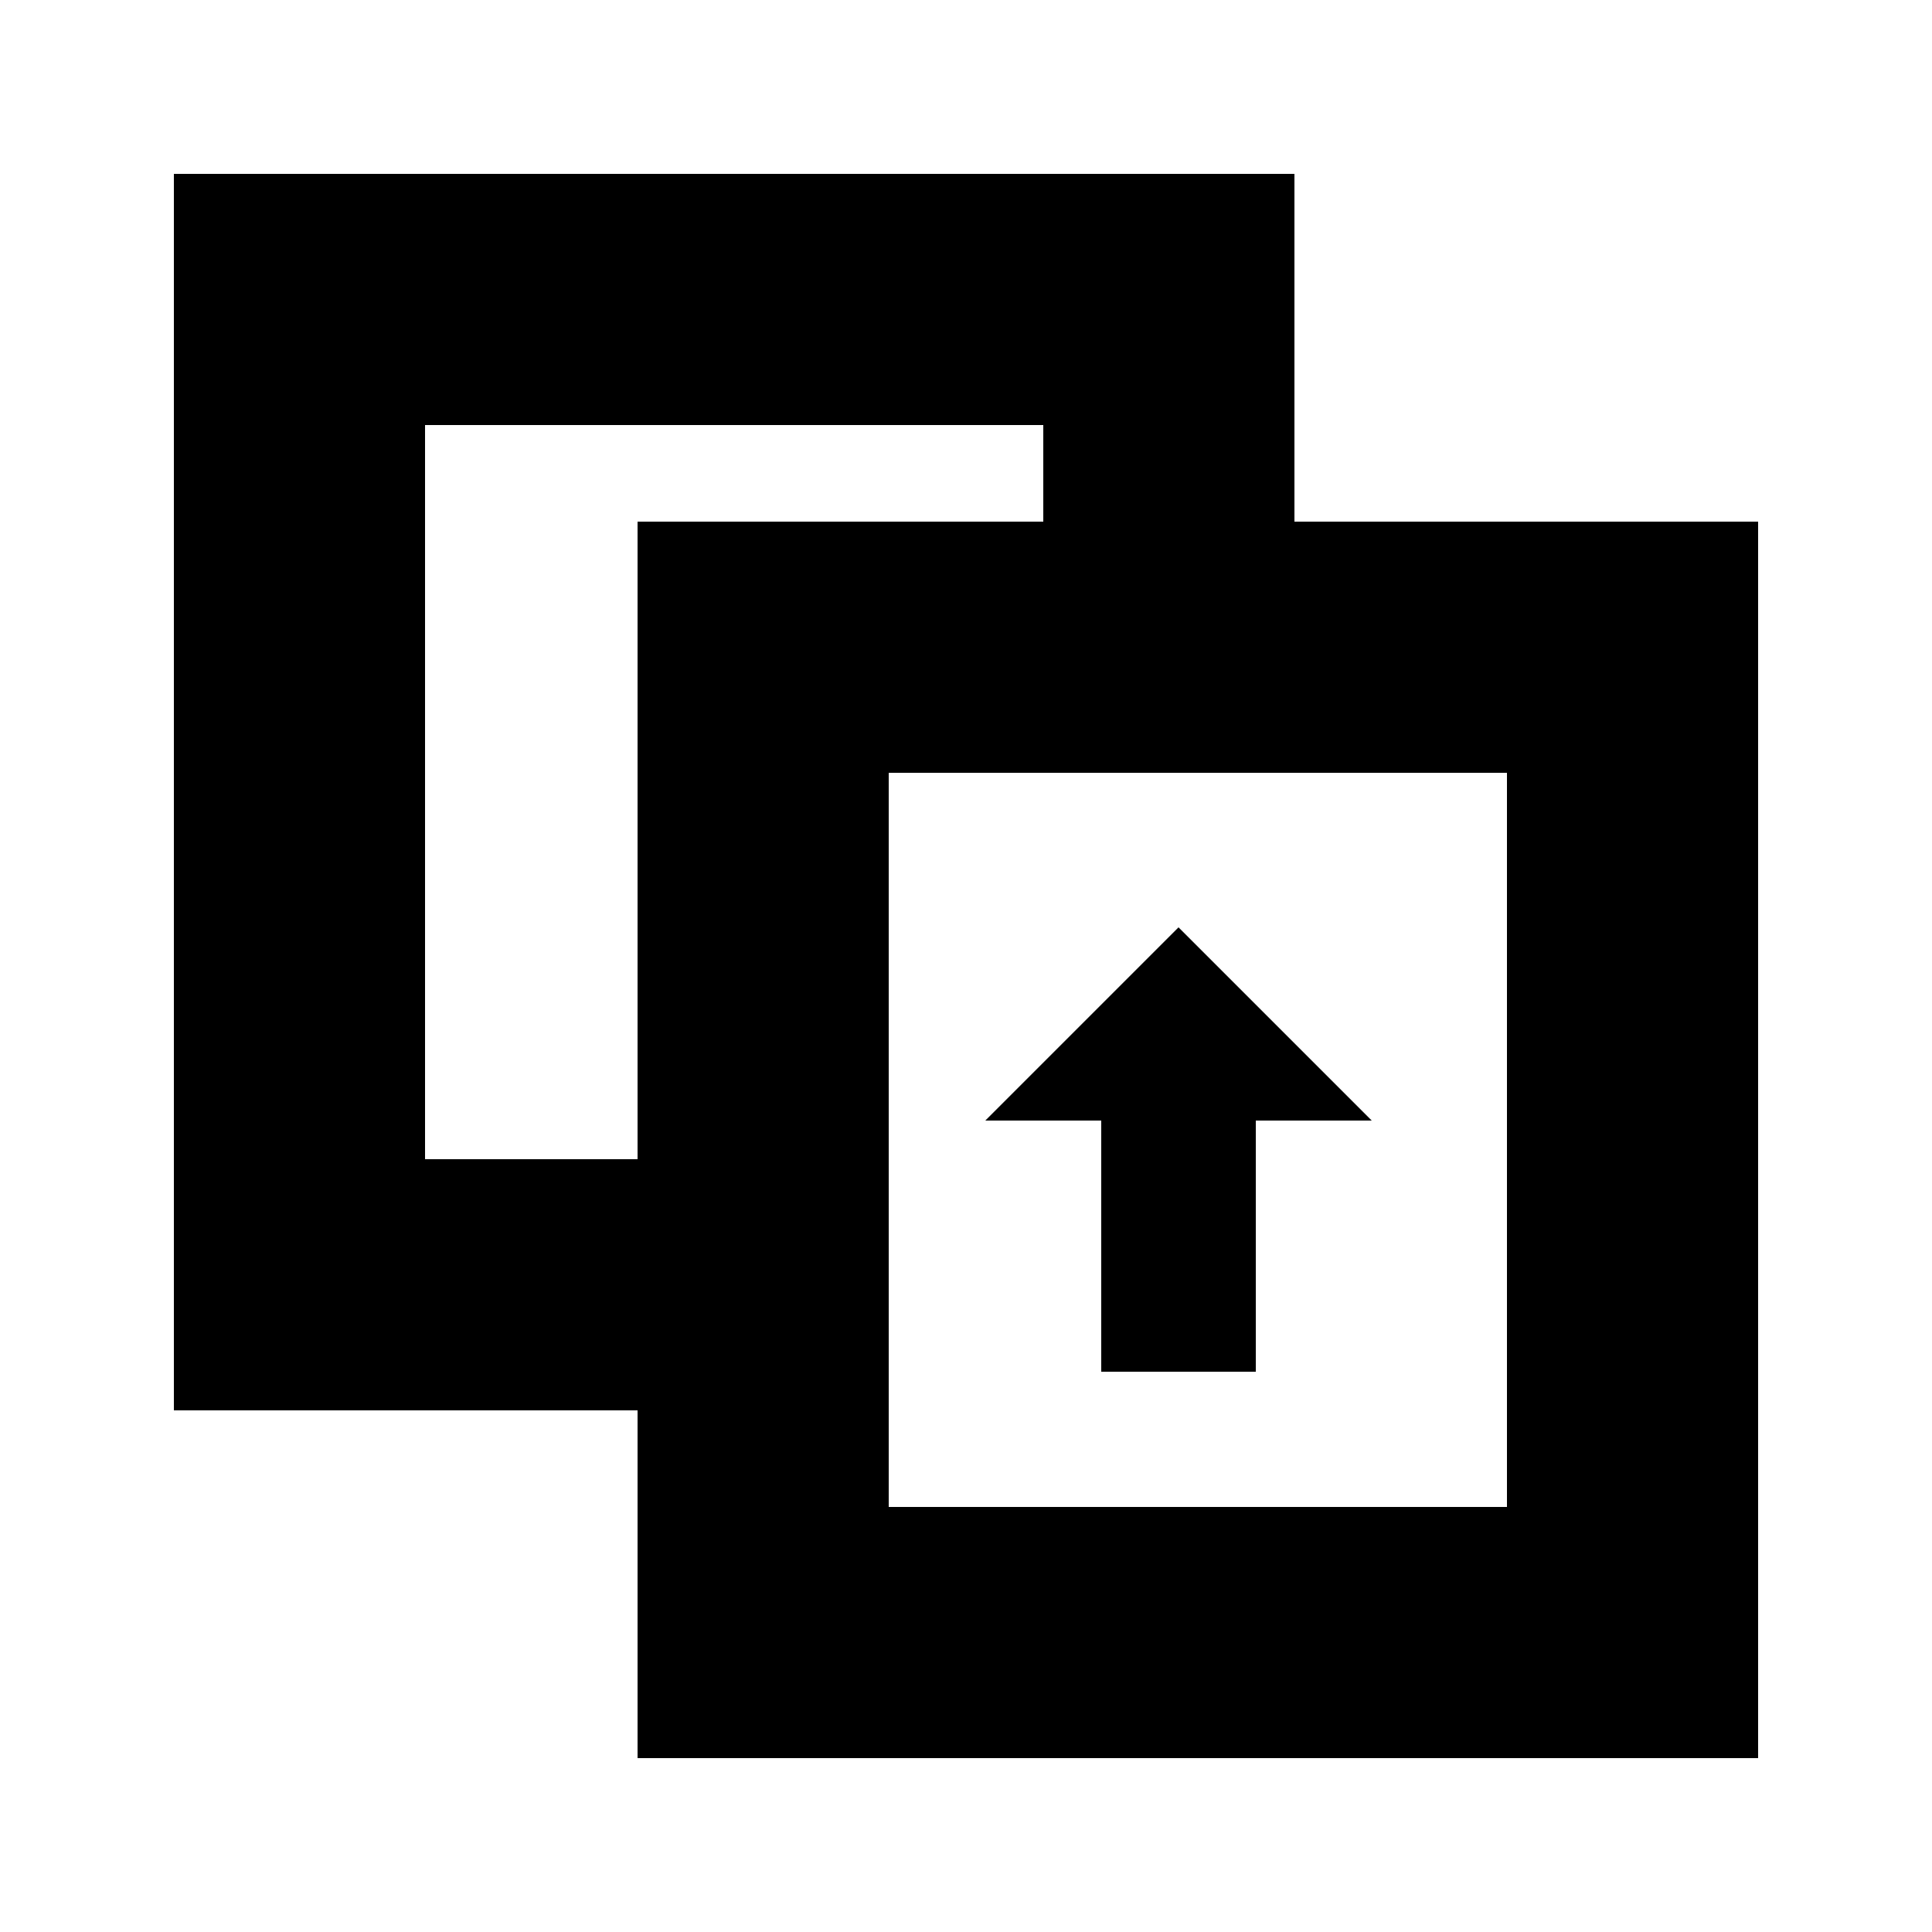
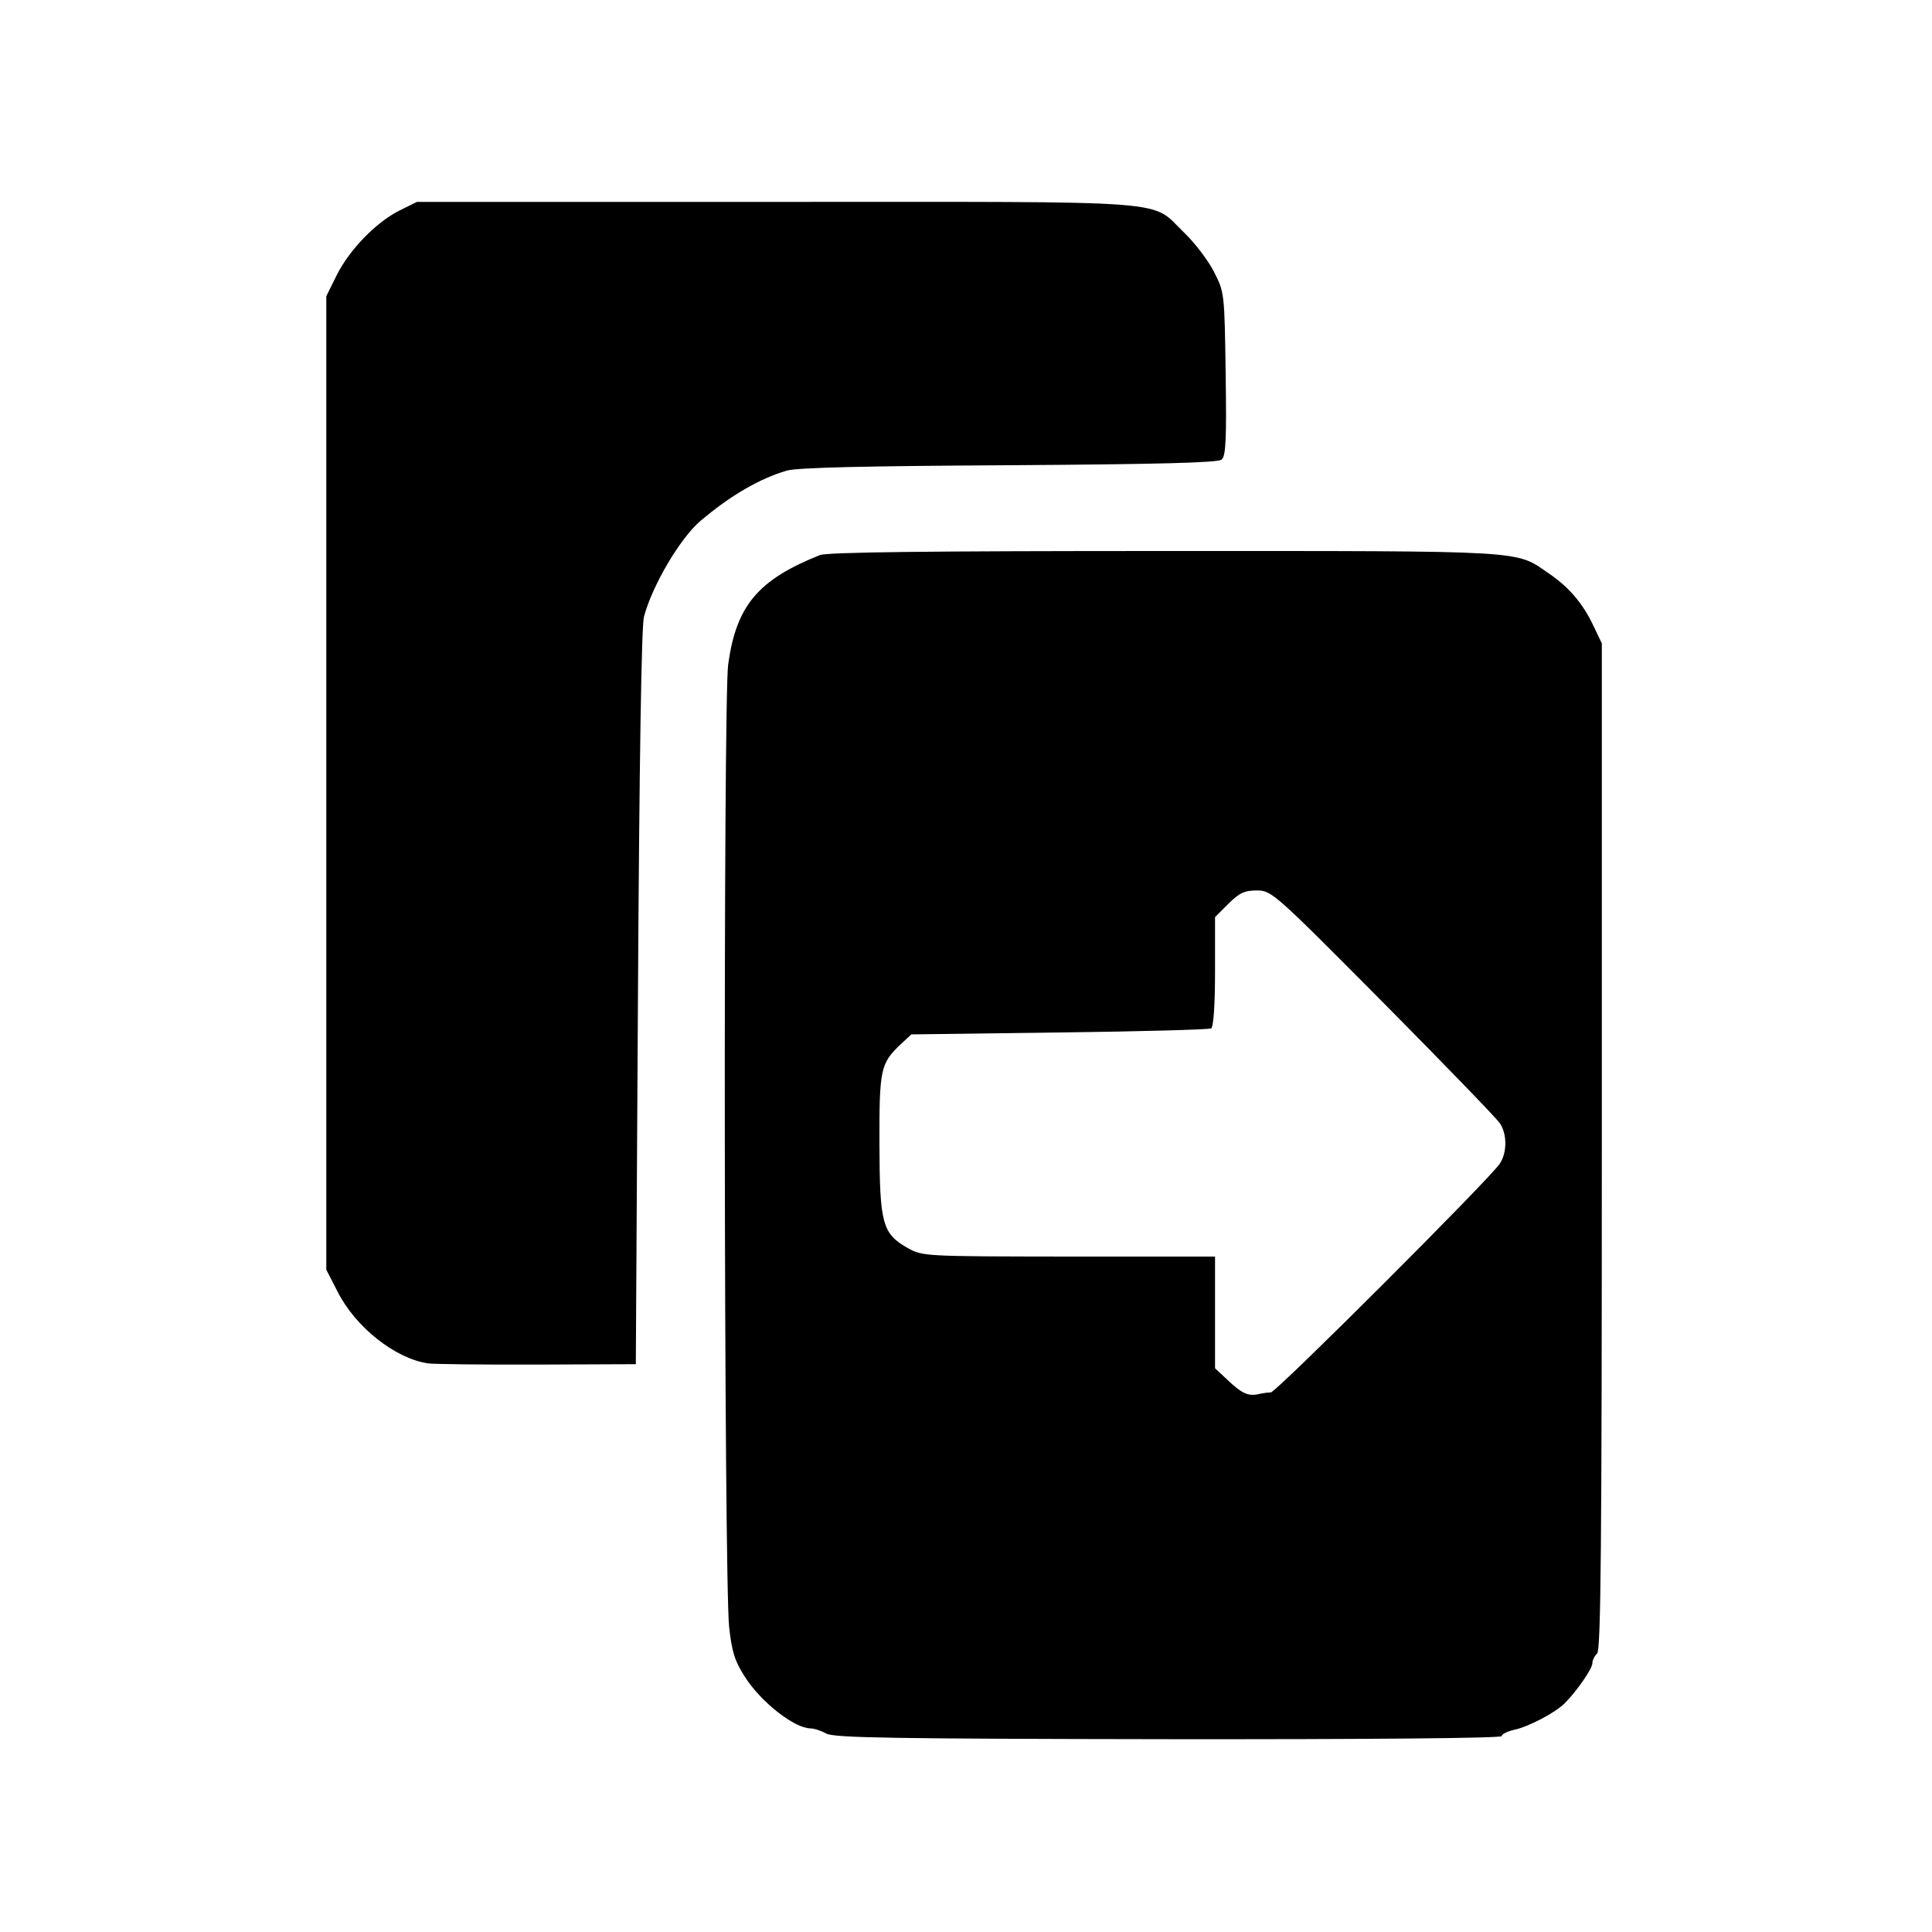
<svg xmlns="http://www.w3.org/2000/svg" viewBox="0 0 100 100">
-   <path fill-rule="evenodd" d="M9 9h58v18h24v64H33V73H9V9Zm13 13v38h11V27h21v-5H22Zm24 18v38h32V40H46Z" />
-   <path d="m51 58 10-10 10 10h-6v13h-8V58h-6Z" />
+   <path d="M42.77 89.73 C42.5 89.58 42.13 89.46 41.94 89.46 C41.11 89.45 39.38 88.09 38.56 86.8 C38.03 85.98 37.88 85.5 37.74 84.21 C37.47 81.63 37.43 36.34 37.69 34.39 C38.11 31.35 39.23 30.01 42.44 28.73 C42.83 28.58 48.03 28.52 60.31 28.52 C79.3 28.52 78.4 28.47 80.18 29.69 C81.22 30.4 81.94 31.25 82.48 32.4 L82.91 33.3 L82.91 59.32 C82.91 79.87 82.86 85.38 82.67 85.58 C82.53 85.71 82.42 85.94 82.42 86.09 C82.42 86.37 81.61 87.54 80.99 88.16 C80.5 88.65 79.12 89.38 78.35 89.54 C78.01 89.62 77.73 89.76 77.73 89.86 C77.73 89.97 70.88 90.03 60.5 90.02 C46.19 90 43.18 89.95 42.77 89.73 Z M65.78 72.07 C66.05 72.07 77.13 61 77.63 60.23 C78.01 59.66 78.01 58.71 77.64 58.15 C77.49 57.91 74.77 55.1 71.6 51.9 C65.95 46.21 65.82 46.09 65.05 46.09 C64.42 46.09 64.14 46.22 63.58 46.78 L62.89 47.47 L62.89 50.29 C62.89 52.01 62.81 53.15 62.69 53.23 C62.58 53.29 59.04 53.39 54.83 53.44 L47.17 53.54 L46.61 54.06 C45.57 55.05 45.51 55.35 45.52 59.22 C45.53 63.33 45.67 63.85 46.97 64.59 C47.75 65.03 47.82 65.03 55.32 65.04 L62.89 65.04 L62.89 67.93 L62.89 70.82 L63.53 71.42 C64.27 72.12 64.6 72.28 65.14 72.16 C65.35 72.11 65.64 72.07 65.78 72.07 Z M22.17 70.57 C20.47 70.33 18.4 68.7 17.47 66.85 L16.89 65.72 L16.89 40.53 L16.89 15.33 L17.42 14.26 C18.08 12.93 19.46 11.51 20.67 10.9 L21.58 10.45 L40.23 10.45 C61.31 10.45 59.48 10.31 61.31 12.06 C61.84 12.57 62.53 13.47 62.83 14.06 C63.38 15.13 63.38 15.17 63.44 19.35 C63.49 22.76 63.45 23.61 63.23 23.79 C63.03 23.95 59.95 24.03 52.23 24.08 C44.79 24.12 41.26 24.2 40.72 24.36 C39.32 24.77 37.82 25.64 36.27 26.95 C35.21 27.84 33.75 30.32 33.33 31.93 C33.2 32.43 33.09 39.54 33.02 51.66 L32.91 70.61 L27.83 70.63 C25.04 70.64 22.49 70.61 22.17 70.57 Z" fill="#000000" fill-rule="evenodd" />
</svg>
